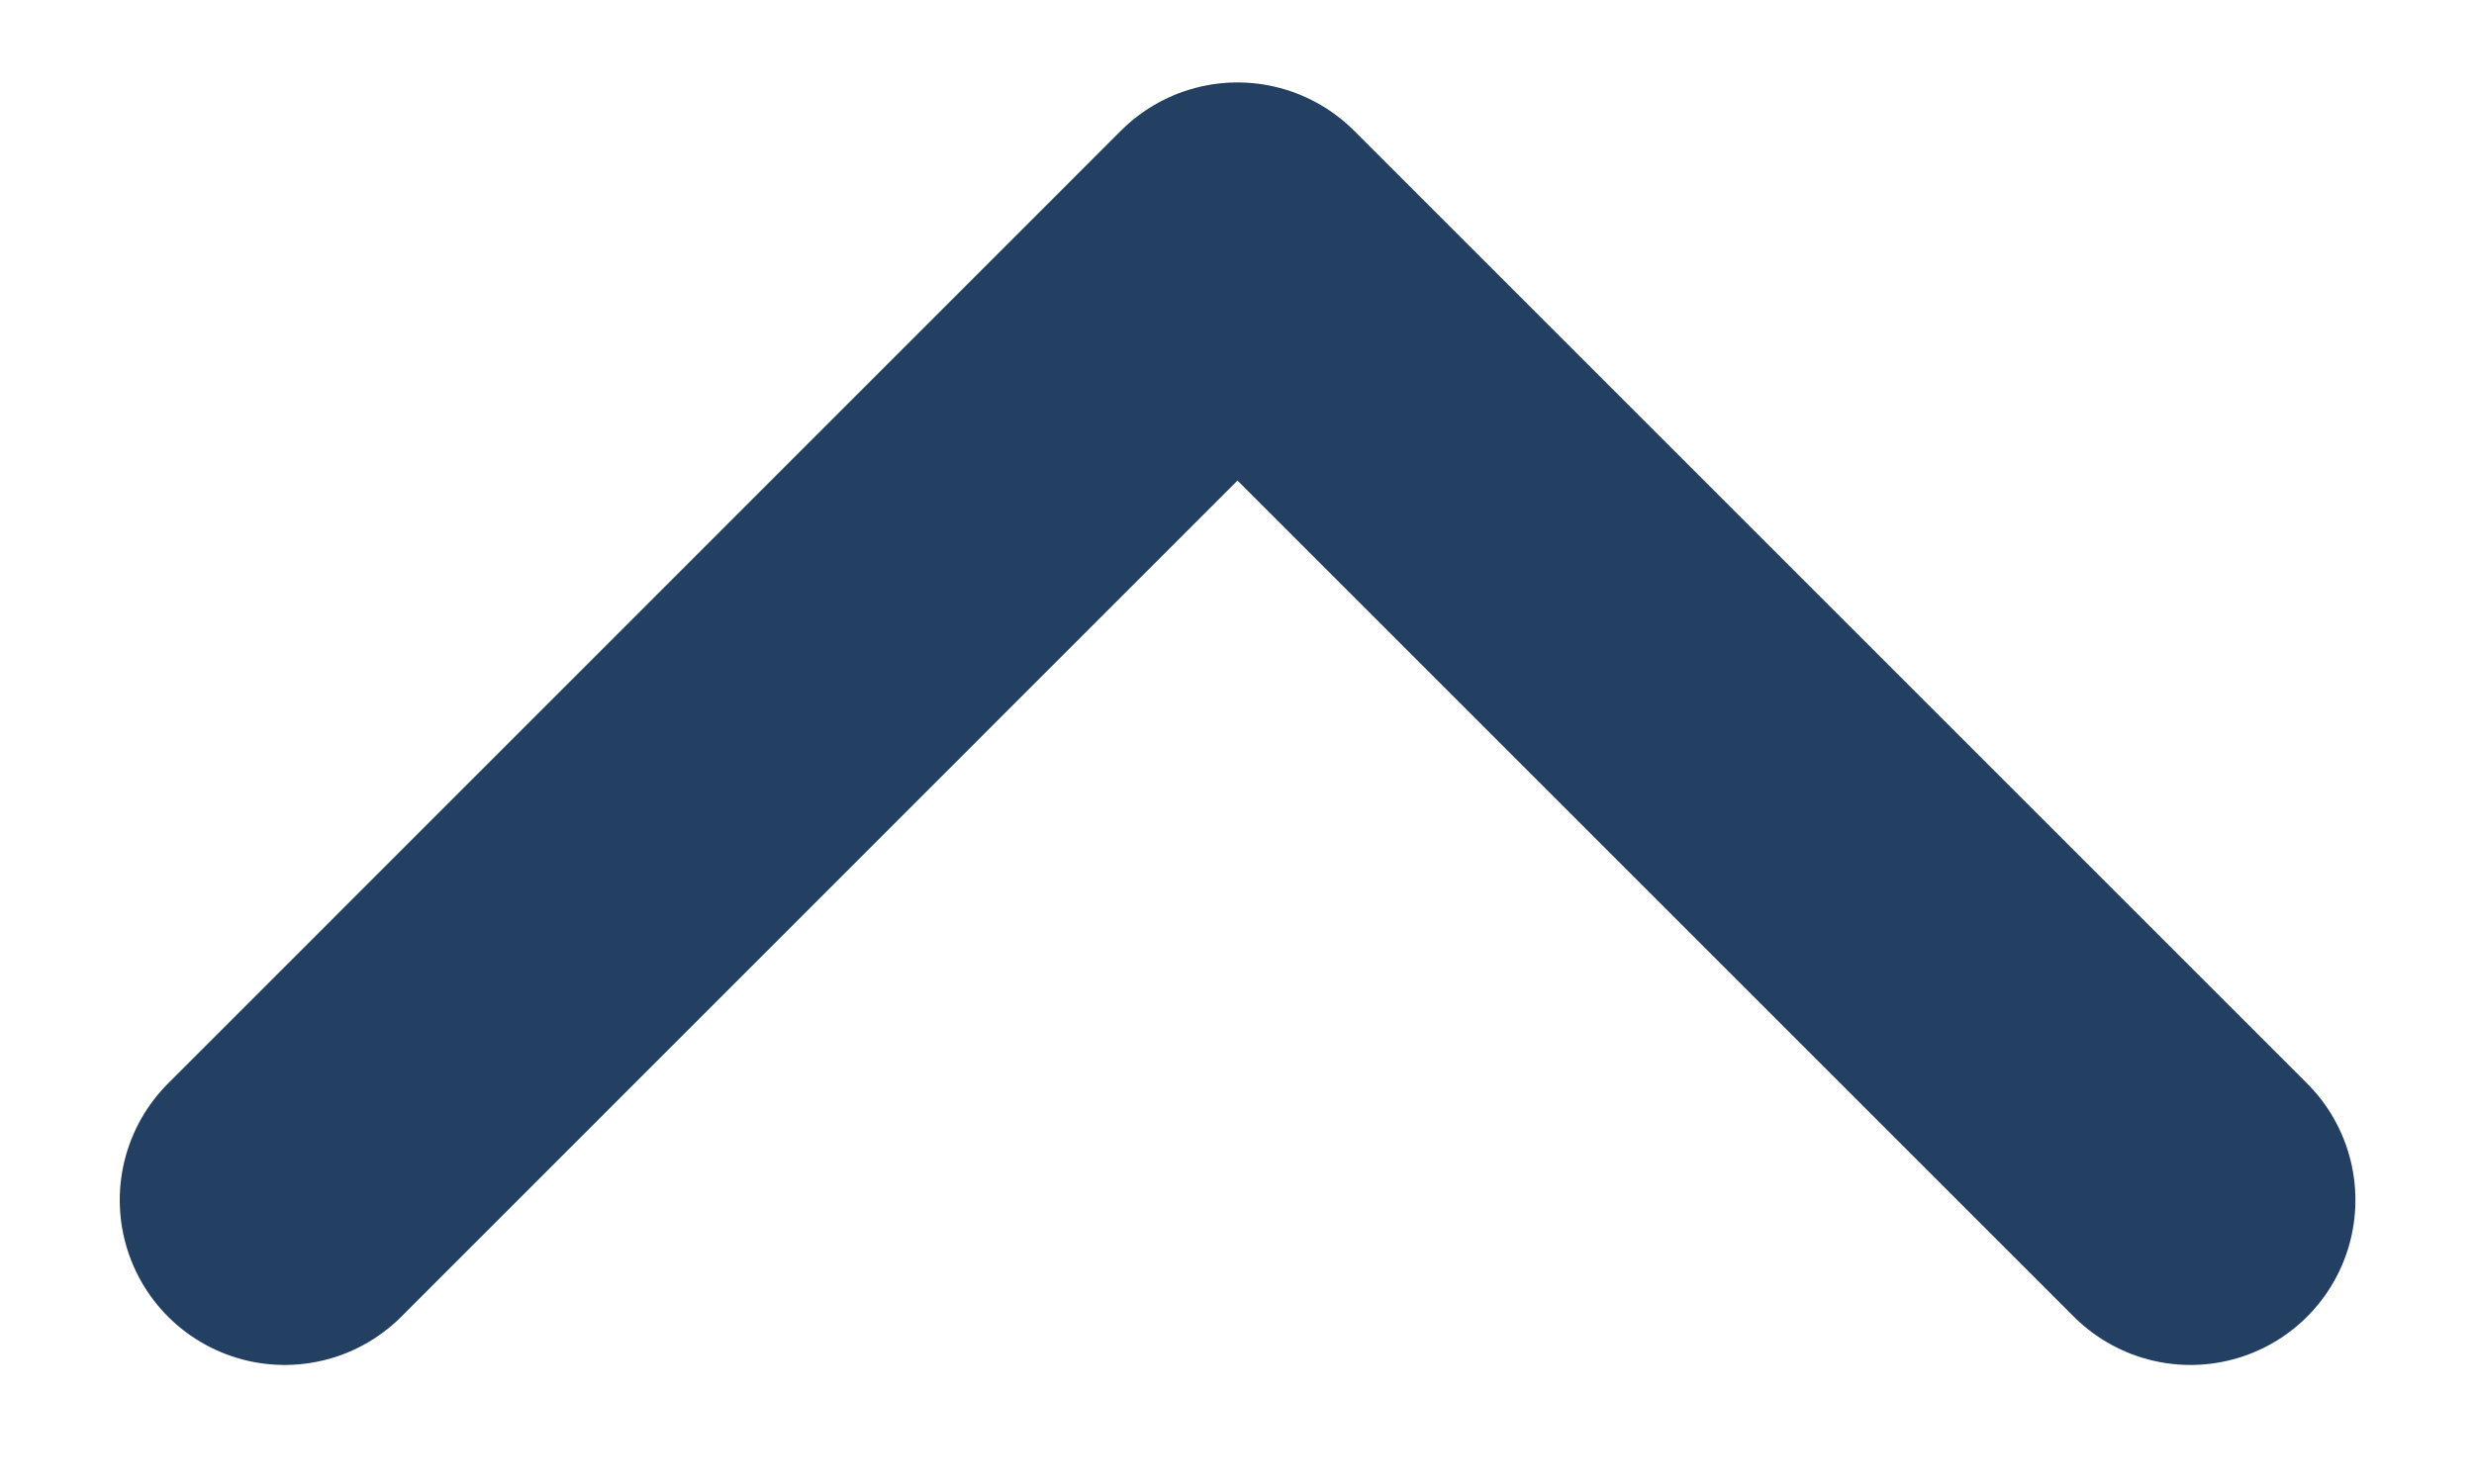
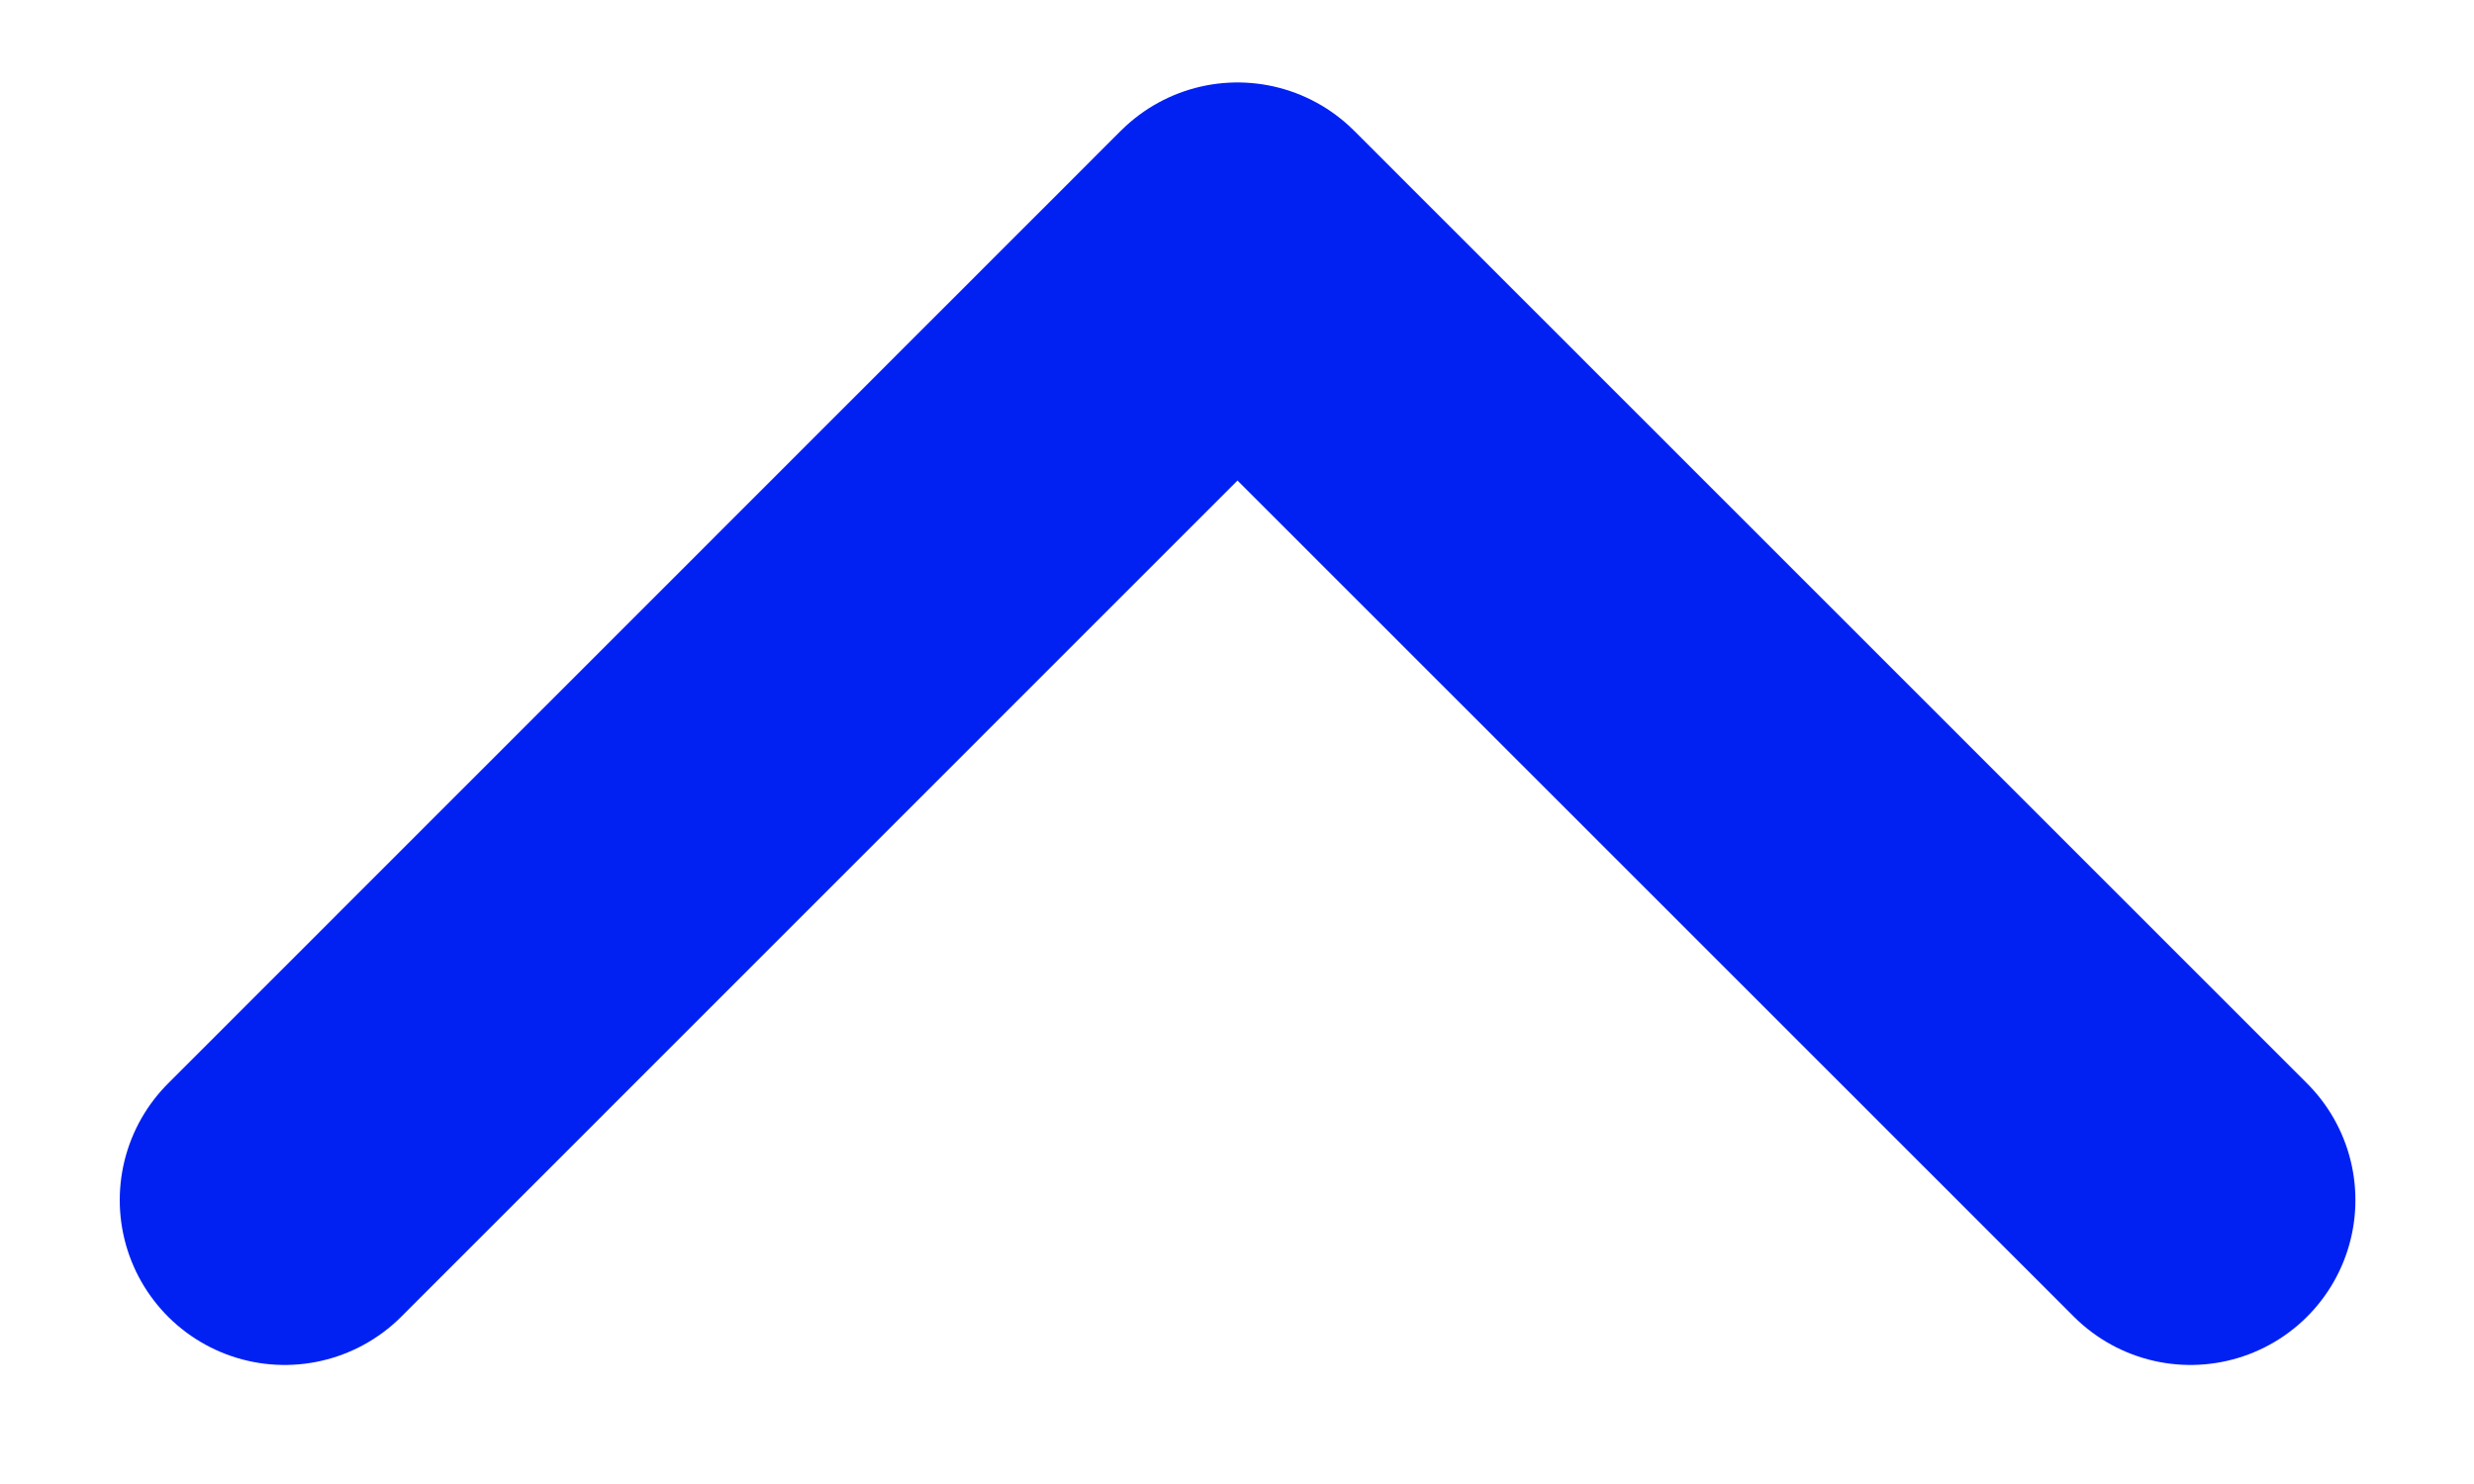
<svg xmlns="http://www.w3.org/2000/svg" width="15" height="9" viewBox="0 0 15 9" fill="none">
-   <path d="M1.726 7.278L7.503 1.5L13.281 7.278" stroke="#233F61" stroke-width="2" stroke-linecap="round" stroke-linejoin="round" />
+   <path d="M1.726 7.278L7.503 1.5L13.281 7.278" stroke="#0121F3" stroke-width="2" stroke-linecap="round" stroke-linejoin="round" />
</svg>
